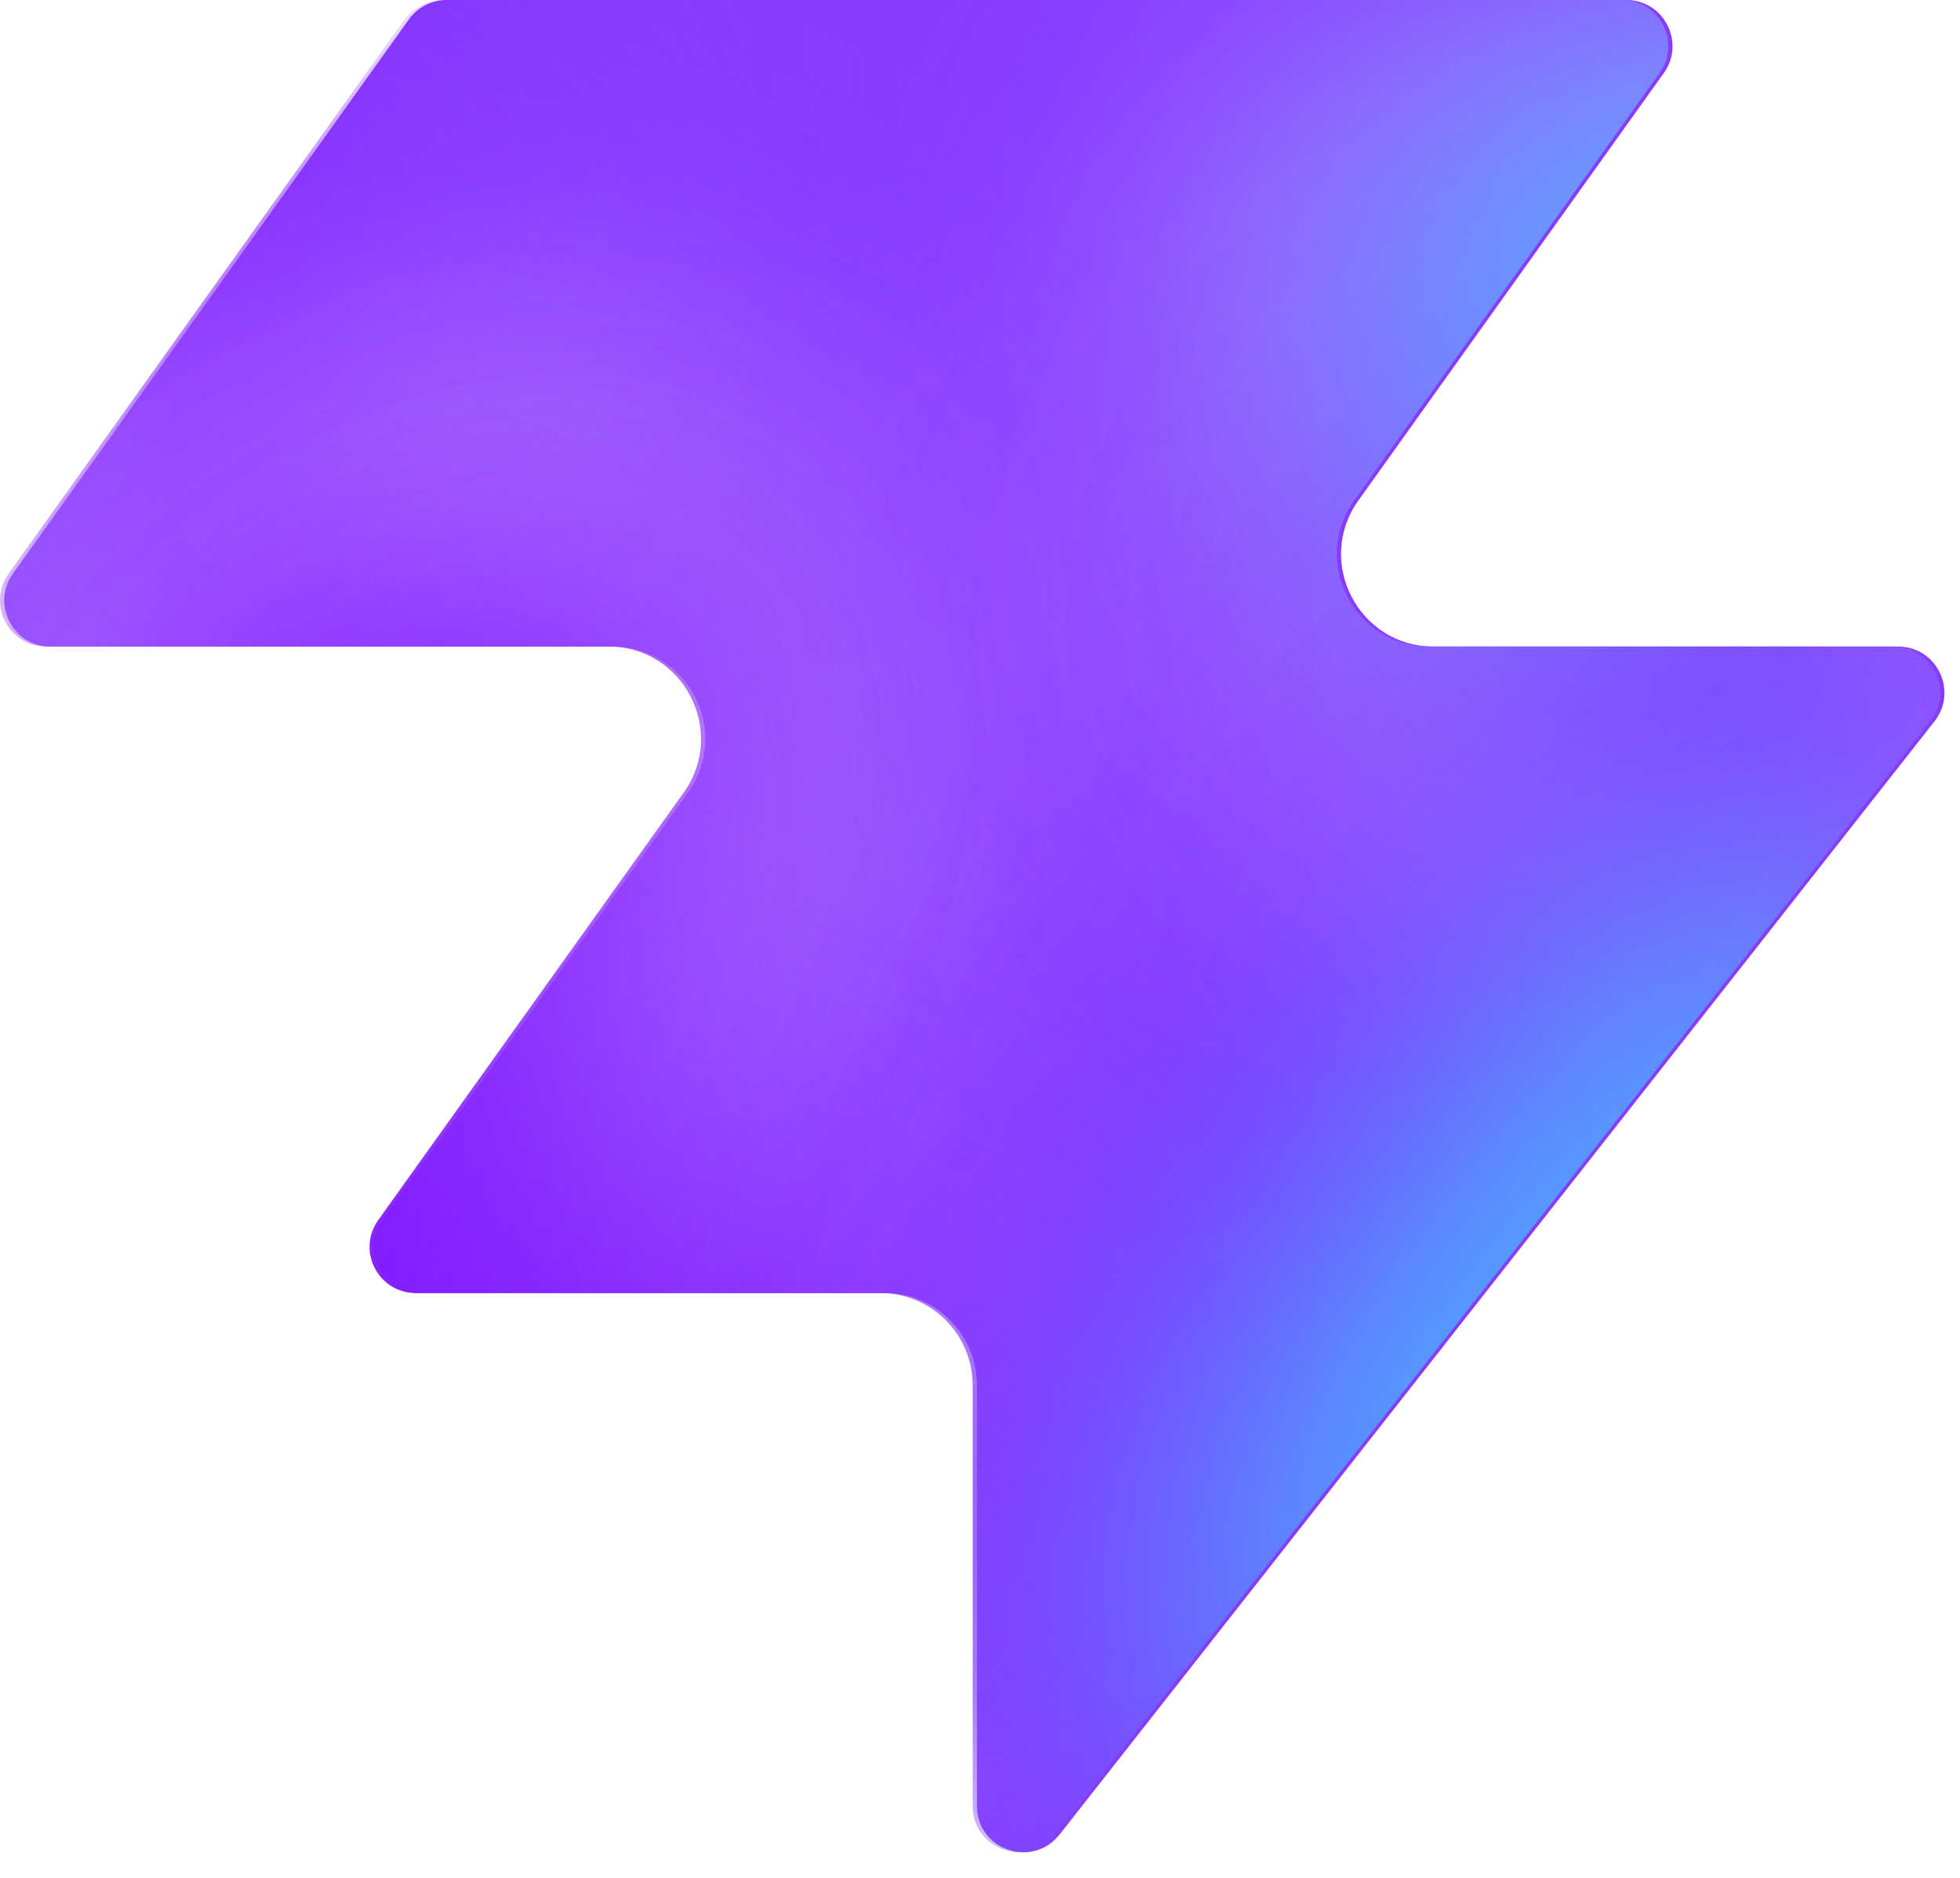
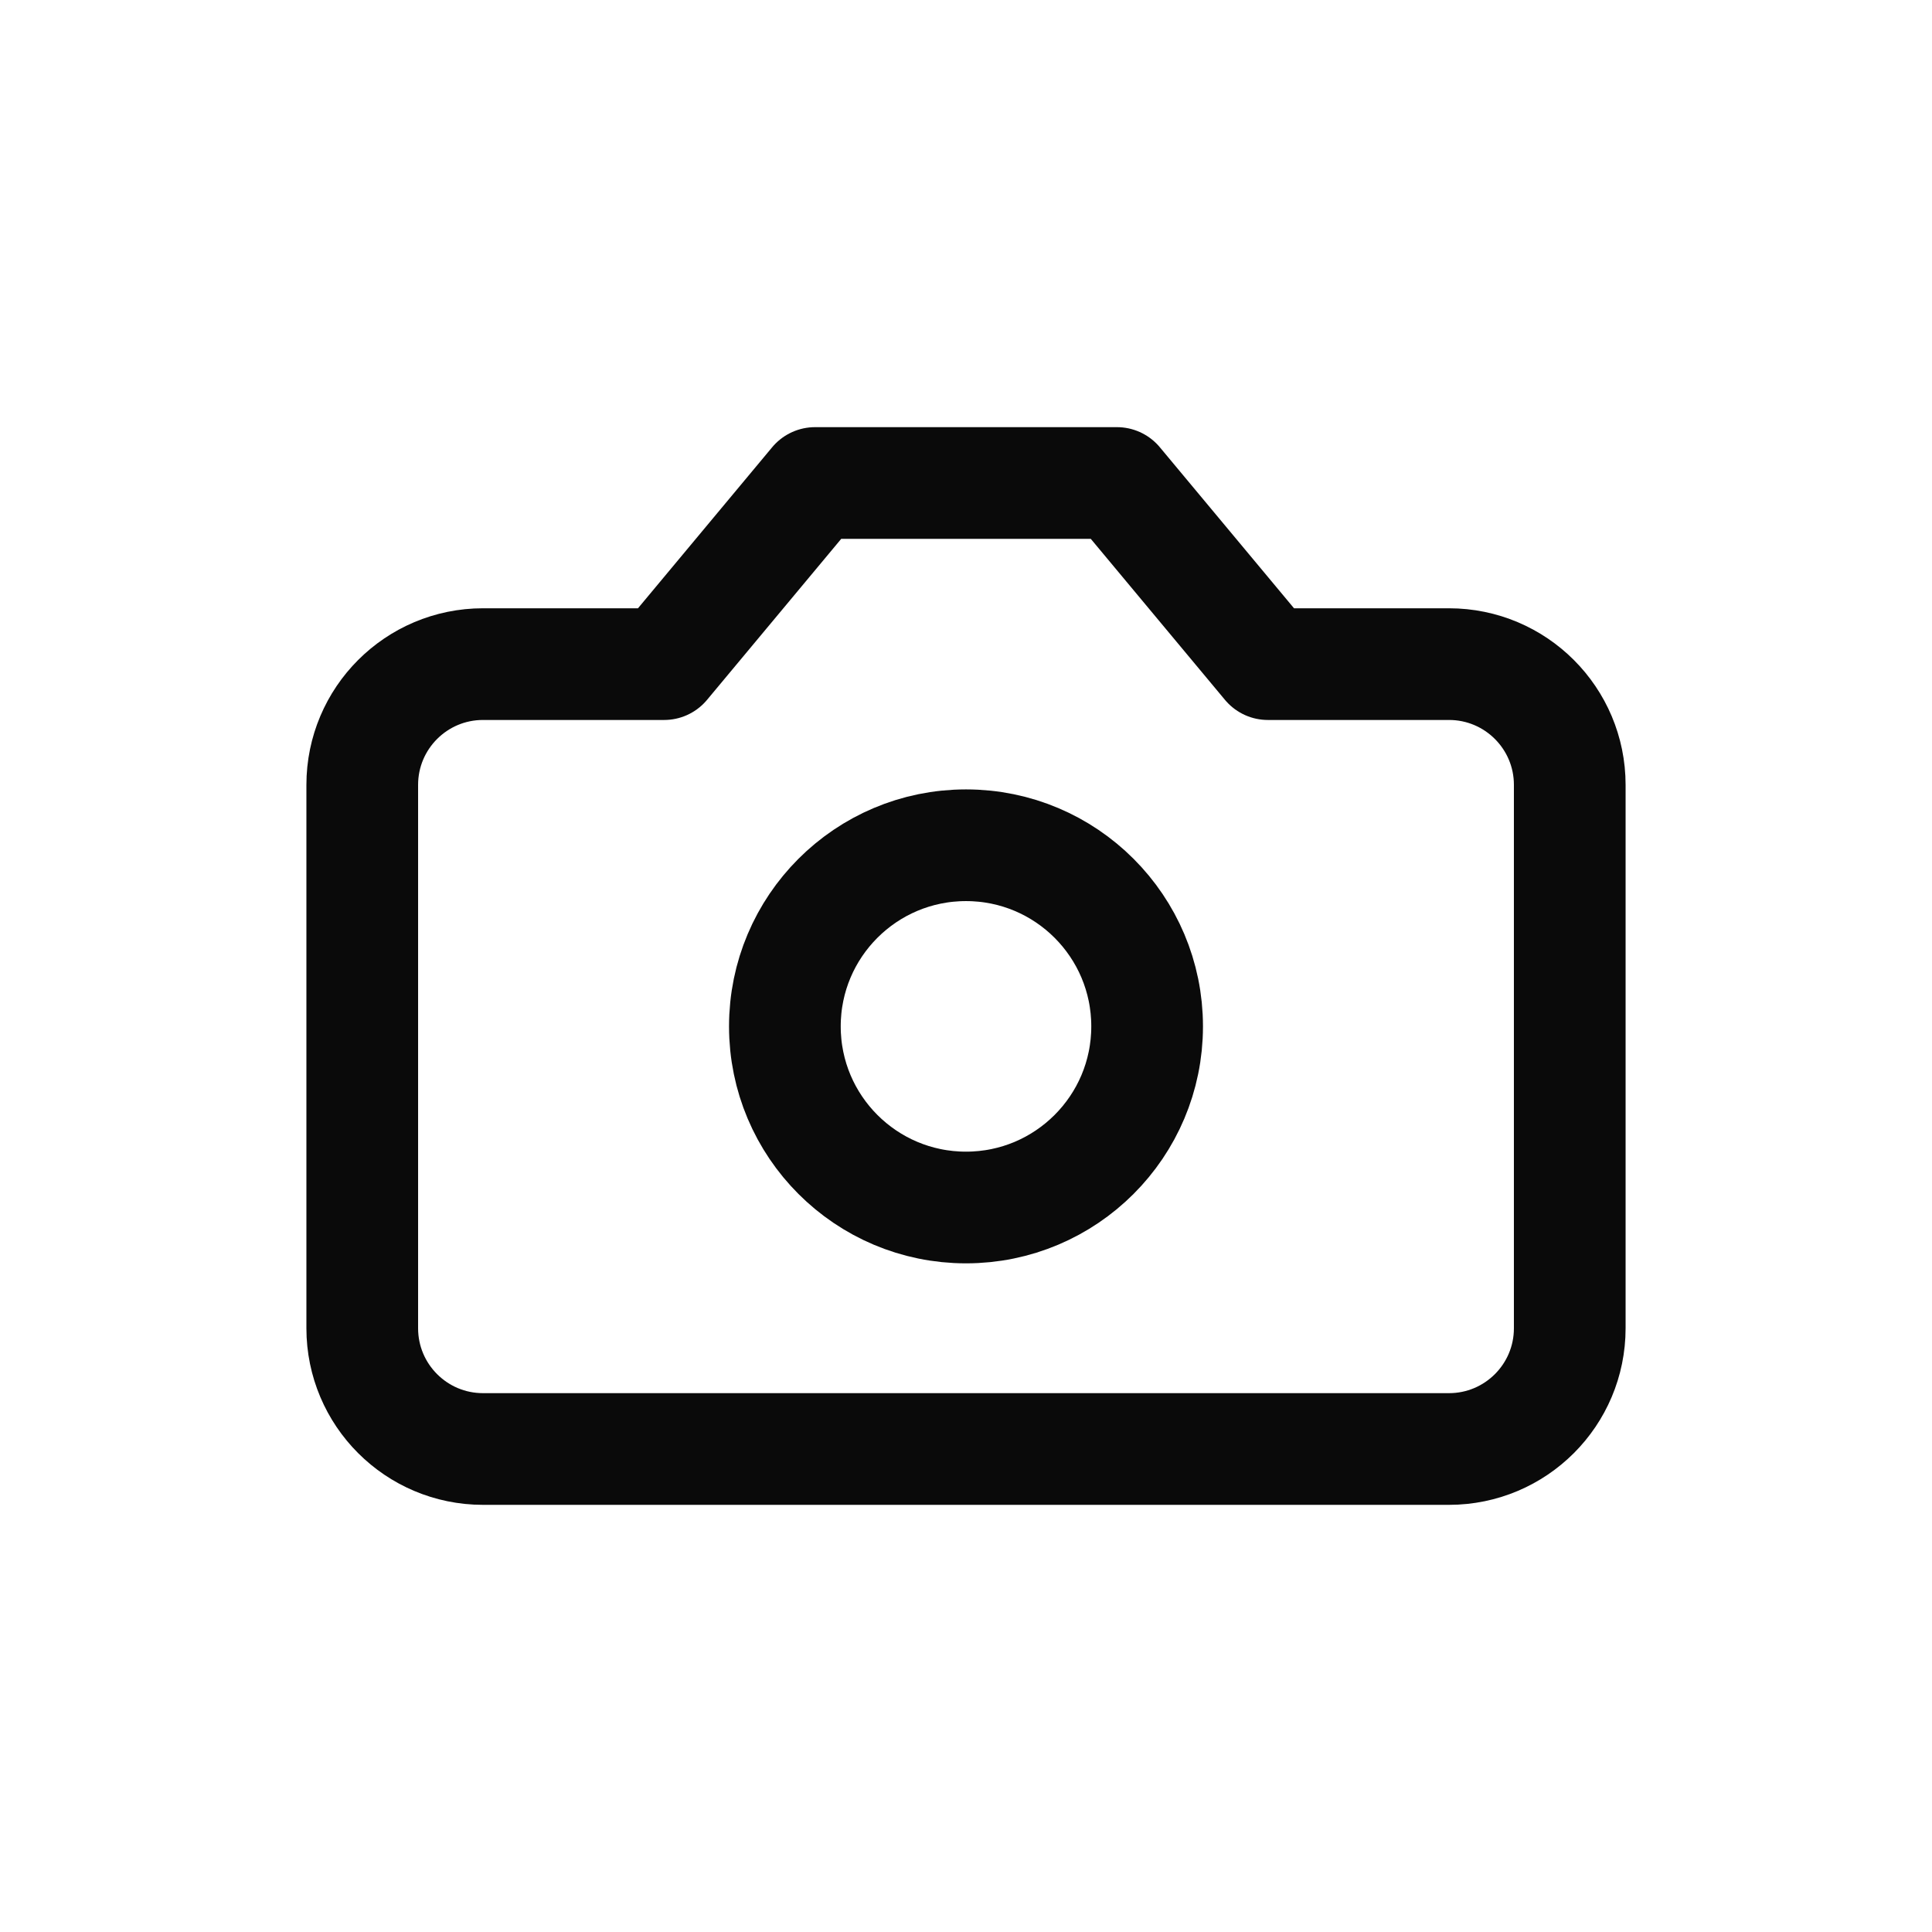
- <svg xmlns="http://www.w3.org/2000/svg" width="48" height="46" fill="none" viewBox="0 0 48 46">
-   <path fill="#863bff" d="M25.946 44.938c-.664.845-2.021.375-2.021-.698V33.937a2.26 2.26 0 0 0-2.262-2.262H10.287c-.92 0-1.456-1.04-.92-1.788l7.48-10.471c1.07-1.497 0-3.578-1.842-3.578H1.237c-.92 0-1.456-1.04-.92-1.788L10.013.474c.214-.297.556-.474.92-.474h28.894c.92 0 1.456 1.04.92 1.788l-7.48 10.471c-1.07 1.498 0 3.579 1.842 3.579h11.377c.943 0 1.473 1.088.89 1.83L25.947 44.94z" style="fill:#863bff;fill:color(display-p3 .525 .23 1);fill-opacity:1" />
-   <mask id="a" width="48" height="46" x="0" y="0" maskUnits="userSpaceOnUse" style="mask-type:alpha">
-     <path fill="#000" d="M25.842 44.938c-.664.844-2.021.375-2.021-.698V33.937a2.26 2.26 0 0 0-2.262-2.262H10.183c-.92 0-1.456-1.04-.92-1.788l7.48-10.471c1.07-1.498 0-3.579-1.842-3.579H1.133c-.92 0-1.456-1.04-.92-1.787L9.91.473c.214-.297.556-.474.92-.474h28.894c.92 0 1.456 1.04.92 1.788l-7.48 10.471c-1.07 1.498 0 3.578 1.842 3.578h11.377c.943 0 1.473 1.088.89 1.832L25.843 44.94z" style="fill:#000;fill-opacity:1" />
-   </mask>
-   <g mask="url(#a)">
-     <g filter="url(#b)">
-       <ellipse cx="5.508" cy="14.704" fill="#ede6ff" rx="5.508" ry="14.704" style="fill:#ede6ff;fill:color(display-p3 .927 .903 1);fill-opacity:1" transform="matrix(.00324 1 1 -.00324 -4.47 31.516)" />
-     </g>
-     <g filter="url(#c)">
-       <ellipse cx="10.399" cy="29.851" fill="#ede6ff" rx="10.399" ry="29.851" style="fill:#ede6ff;fill:color(display-p3 .927 .903 1);fill-opacity:1" transform="matrix(.00324 1 1 -.00324 -39.328 7.883)" />
-     </g>
-     <g filter="url(#d)">
-       <ellipse cx="5.508" cy="30.487" fill="#7e14ff" rx="5.508" ry="30.487" style="fill:#7e14ff;fill:color(display-p3 .492 .077 1);fill-opacity:1" transform="rotate(89.814 -25.913 -14.639)scale(1 -1)" />
-     </g>
-     <g filter="url(#e)">
-       <ellipse cx="5.508" cy="30.599" fill="#7e14ff" rx="5.508" ry="30.599" style="fill:#7e14ff;fill:color(display-p3 .492 .077 1);fill-opacity:1" transform="rotate(89.814 -32.644 -3.334)scale(1 -1)" />
-     </g>
-     <g filter="url(#f)">
-       <ellipse cx="5.508" cy="30.599" fill="#7e14ff" rx="5.508" ry="30.599" style="fill:#7e14ff;fill:color(display-p3 .492 .077 1);fill-opacity:1" transform="matrix(.00324 1 1 -.00324 -34.34 30.47)" />
-     </g>
-     <g filter="url(#g)">
-       <ellipse cx="14.072" cy="22.078" fill="#ede6ff" rx="14.072" ry="22.078" style="fill:#ede6ff;fill:color(display-p3 .927 .903 1);fill-opacity:1" transform="rotate(93.35 24.506 48.493)scale(-1 1)" />
-     </g>
-     <g filter="url(#h)">
-       <ellipse cx="3.47" cy="21.501" fill="#7e14ff" rx="3.47" ry="21.501" style="fill:#7e14ff;fill:color(display-p3 .492 .077 1);fill-opacity:1" transform="rotate(89.009 28.708 47.59)scale(-1 1)" />
-     </g>
-     <g filter="url(#i)">
-       <ellipse cx="3.47" cy="21.501" fill="#7e14ff" rx="3.47" ry="21.501" style="fill:#7e14ff;fill:color(display-p3 .492 .077 1);fill-opacity:1" transform="rotate(89.009 28.708 47.59)scale(-1 1)" />
-     </g>
-     <g filter="url(#j)">
-       <ellipse cx=".387" cy="8.972" fill="#7e14ff" rx="4.407" ry="29.108" style="fill:#7e14ff;fill:color(display-p3 .492 .077 1);fill-opacity:1" transform="rotate(39.51 .387 8.972)" />
-     </g>
-     <g filter="url(#k)">
-       <ellipse cx="47.523" cy="-6.092" fill="#7e14ff" rx="4.407" ry="29.108" style="fill:#7e14ff;fill:color(display-p3 .492 .077 1);fill-opacity:1" transform="rotate(37.892 47.523 -6.092)" />
-     </g>
-     <g filter="url(#l)">
-       <ellipse cx="41.412" cy="6.333" fill="#47bfff" rx="5.971" ry="9.665" style="fill:#47bfff;fill:color(display-p3 .28 .748 1);fill-opacity:1" transform="rotate(37.892 41.412 6.333)" />
-     </g>
-     <g filter="url(#m)">
-       <ellipse cx="-1.879" cy="38.332" fill="#7e14ff" rx="4.407" ry="29.108" style="fill:#7e14ff;fill:color(display-p3 .492 .077 1);fill-opacity:1" transform="rotate(37.892 -1.88 38.332)" />
-     </g>
-     <g filter="url(#n)">
-       <ellipse cx="-1.879" cy="38.332" fill="#7e14ff" rx="4.407" ry="29.108" style="fill:#7e14ff;fill:color(display-p3 .492 .077 1);fill-opacity:1" transform="rotate(37.892 -1.88 38.332)" />
-     </g>
-     <g filter="url(#o)">
-       <ellipse cx="35.651" cy="29.907" fill="#7e14ff" rx="4.407" ry="29.108" style="fill:#7e14ff;fill:color(display-p3 .492 .077 1);fill-opacity:1" transform="rotate(37.892 35.651 29.907)" />
-     </g>
-     <g filter="url(#p)">
-       <ellipse cx="38.418" cy="32.4" fill="#47bfff" rx="5.971" ry="15.297" style="fill:#47bfff;fill:color(display-p3 .28 .748 1);fill-opacity:1" transform="rotate(37.892 38.418 32.4)" />
-     </g>
+ <svg xmlns="http://www.w3.org/2000/svg" viewBox="0 0 32 32" fill="none" role="img" aria-label="Spaces NYC">
+   <g transform="translate(4 4)" stroke="#0a0a0a" stroke-width="1.85" stroke-linecap="round" stroke-linejoin="round">
+     <path d="M14.5 4h-5L7 7H4a2 2 0 0 0-2 2v9a2 2 0 0 0 2 2h16a2 2 0 0 0 2-2V9a2 2 0 0 0-2-2h-3l-2.5-3z" />
+     <circle cx="12" cy="13" r="3" />
  </g>
-   <defs>
-     <filter id="b" width="60.045" height="41.654" x="-19.77" y="16.149" color-interpolation-filters="sRGB" filterUnits="userSpaceOnUse">
-       <feFlood flood-opacity="0" result="BackgroundImageFix" />
-       <feBlend in="SourceGraphic" in2="BackgroundImageFix" result="shape" />
-       <feGaussianBlur result="effect1_foregroundBlur_2002_17158" stdDeviation="7.659" />
-     </filter>
-     <filter id="c" width="90.34" height="51.437" x="-54.613" y="-7.533" color-interpolation-filters="sRGB" filterUnits="userSpaceOnUse">
-       <feFlood flood-opacity="0" result="BackgroundImageFix" />
-       <feBlend in="SourceGraphic" in2="BackgroundImageFix" result="shape" />
-       <feGaussianBlur result="effect1_foregroundBlur_2002_17158" stdDeviation="7.659" />
-     </filter>
-     <filter id="d" width="79.355" height="29.4" x="-49.64" y="2.03" color-interpolation-filters="sRGB" filterUnits="userSpaceOnUse">
-       <feFlood flood-opacity="0" result="BackgroundImageFix" />
-       <feBlend in="SourceGraphic" in2="BackgroundImageFix" result="shape" />
-       <feGaussianBlur result="effect1_foregroundBlur_2002_17158" stdDeviation="4.596" />
-     </filter>
-     <filter id="e" width="79.579" height="29.4" x="-45.045" y="20.029" color-interpolation-filters="sRGB" filterUnits="userSpaceOnUse">
-       <feFlood flood-opacity="0" result="BackgroundImageFix" />
-       <feBlend in="SourceGraphic" in2="BackgroundImageFix" result="shape" />
-       <feGaussianBlur result="effect1_foregroundBlur_2002_17158" stdDeviation="4.596" />
-     </filter>
-     <filter id="f" width="79.579" height="29.4" x="-43.513" y="21.178" color-interpolation-filters="sRGB" filterUnits="userSpaceOnUse">
-       <feFlood flood-opacity="0" result="BackgroundImageFix" />
-       <feBlend in="SourceGraphic" in2="BackgroundImageFix" result="shape" />
-       <feGaussianBlur result="effect1_foregroundBlur_2002_17158" stdDeviation="4.596" />
-     </filter>
-     <filter id="g" width="74.749" height="58.852" x="15.756" y="-17.901" color-interpolation-filters="sRGB" filterUnits="userSpaceOnUse">
-       <feFlood flood-opacity="0" result="BackgroundImageFix" />
-       <feBlend in="SourceGraphic" in2="BackgroundImageFix" result="shape" />
-       <feGaussianBlur result="effect1_foregroundBlur_2002_17158" stdDeviation="7.659" />
-     </filter>
-     <filter id="h" width="61.377" height="25.362" x="23.548" y="2.284" color-interpolation-filters="sRGB" filterUnits="userSpaceOnUse">
-       <feFlood flood-opacity="0" result="BackgroundImageFix" />
-       <feBlend in="SourceGraphic" in2="BackgroundImageFix" result="shape" />
-       <feGaussianBlur result="effect1_foregroundBlur_2002_17158" stdDeviation="4.596" />
-     </filter>
-     <filter id="i" width="61.377" height="25.362" x="23.548" y="2.284" color-interpolation-filters="sRGB" filterUnits="userSpaceOnUse">
-       <feFlood flood-opacity="0" result="BackgroundImageFix" />
-       <feBlend in="SourceGraphic" in2="BackgroundImageFix" result="shape" />
-       <feGaussianBlur result="effect1_foregroundBlur_2002_17158" stdDeviation="4.596" />
-     </filter>
-     <filter id="j" width="56.045" height="63.649" x="-27.636" y="-22.853" color-interpolation-filters="sRGB" filterUnits="userSpaceOnUse">
-       <feFlood flood-opacity="0" result="BackgroundImageFix" />
-       <feBlend in="SourceGraphic" in2="BackgroundImageFix" result="shape" />
-       <feGaussianBlur result="effect1_foregroundBlur_2002_17158" stdDeviation="4.596" />
-     </filter>
-     <filter id="k" width="54.814" height="64.646" x="20.116" y="-38.415" color-interpolation-filters="sRGB" filterUnits="userSpaceOnUse">
-       <feFlood flood-opacity="0" result="BackgroundImageFix" />
-       <feBlend in="SourceGraphic" in2="BackgroundImageFix" result="shape" />
-       <feGaussianBlur result="effect1_foregroundBlur_2002_17158" stdDeviation="4.596" />
-     </filter>
-     <filter id="l" width="33.541" height="35.313" x="24.641" y="-11.323" color-interpolation-filters="sRGB" filterUnits="userSpaceOnUse">
-       <feFlood flood-opacity="0" result="BackgroundImageFix" />
-       <feBlend in="SourceGraphic" in2="BackgroundImageFix" result="shape" />
-       <feGaussianBlur result="effect1_foregroundBlur_2002_17158" stdDeviation="4.596" />
-     </filter>
-     <filter id="m" width="54.814" height="64.646" x="-29.286" y="6.009" color-interpolation-filters="sRGB" filterUnits="userSpaceOnUse">
-       <feFlood flood-opacity="0" result="BackgroundImageFix" />
-       <feBlend in="SourceGraphic" in2="BackgroundImageFix" result="shape" />
-       <feGaussianBlur result="effect1_foregroundBlur_2002_17158" stdDeviation="4.596" />
-     </filter>
-     <filter id="n" width="54.814" height="64.646" x="-29.286" y="6.009" color-interpolation-filters="sRGB" filterUnits="userSpaceOnUse">
-       <feFlood flood-opacity="0" result="BackgroundImageFix" />
-       <feBlend in="SourceGraphic" in2="BackgroundImageFix" result="shape" />
-       <feGaussianBlur result="effect1_foregroundBlur_2002_17158" stdDeviation="4.596" />
-     </filter>
-     <filter id="o" width="54.814" height="64.646" x="8.244" y="-2.416" color-interpolation-filters="sRGB" filterUnits="userSpaceOnUse">
-       <feFlood flood-opacity="0" result="BackgroundImageFix" />
-       <feBlend in="SourceGraphic" in2="BackgroundImageFix" result="shape" />
-       <feGaussianBlur result="effect1_foregroundBlur_2002_17158" stdDeviation="4.596" />
-     </filter>
-     <filter id="p" width="39.409" height="43.623" x="18.713" y="10.588" color-interpolation-filters="sRGB" filterUnits="userSpaceOnUse">
-       <feFlood flood-opacity="0" result="BackgroundImageFix" />
-       <feBlend in="SourceGraphic" in2="BackgroundImageFix" result="shape" />
-       <feGaussianBlur result="effect1_foregroundBlur_2002_17158" stdDeviation="4.596" />
-     </filter>
-   </defs>
</svg>
